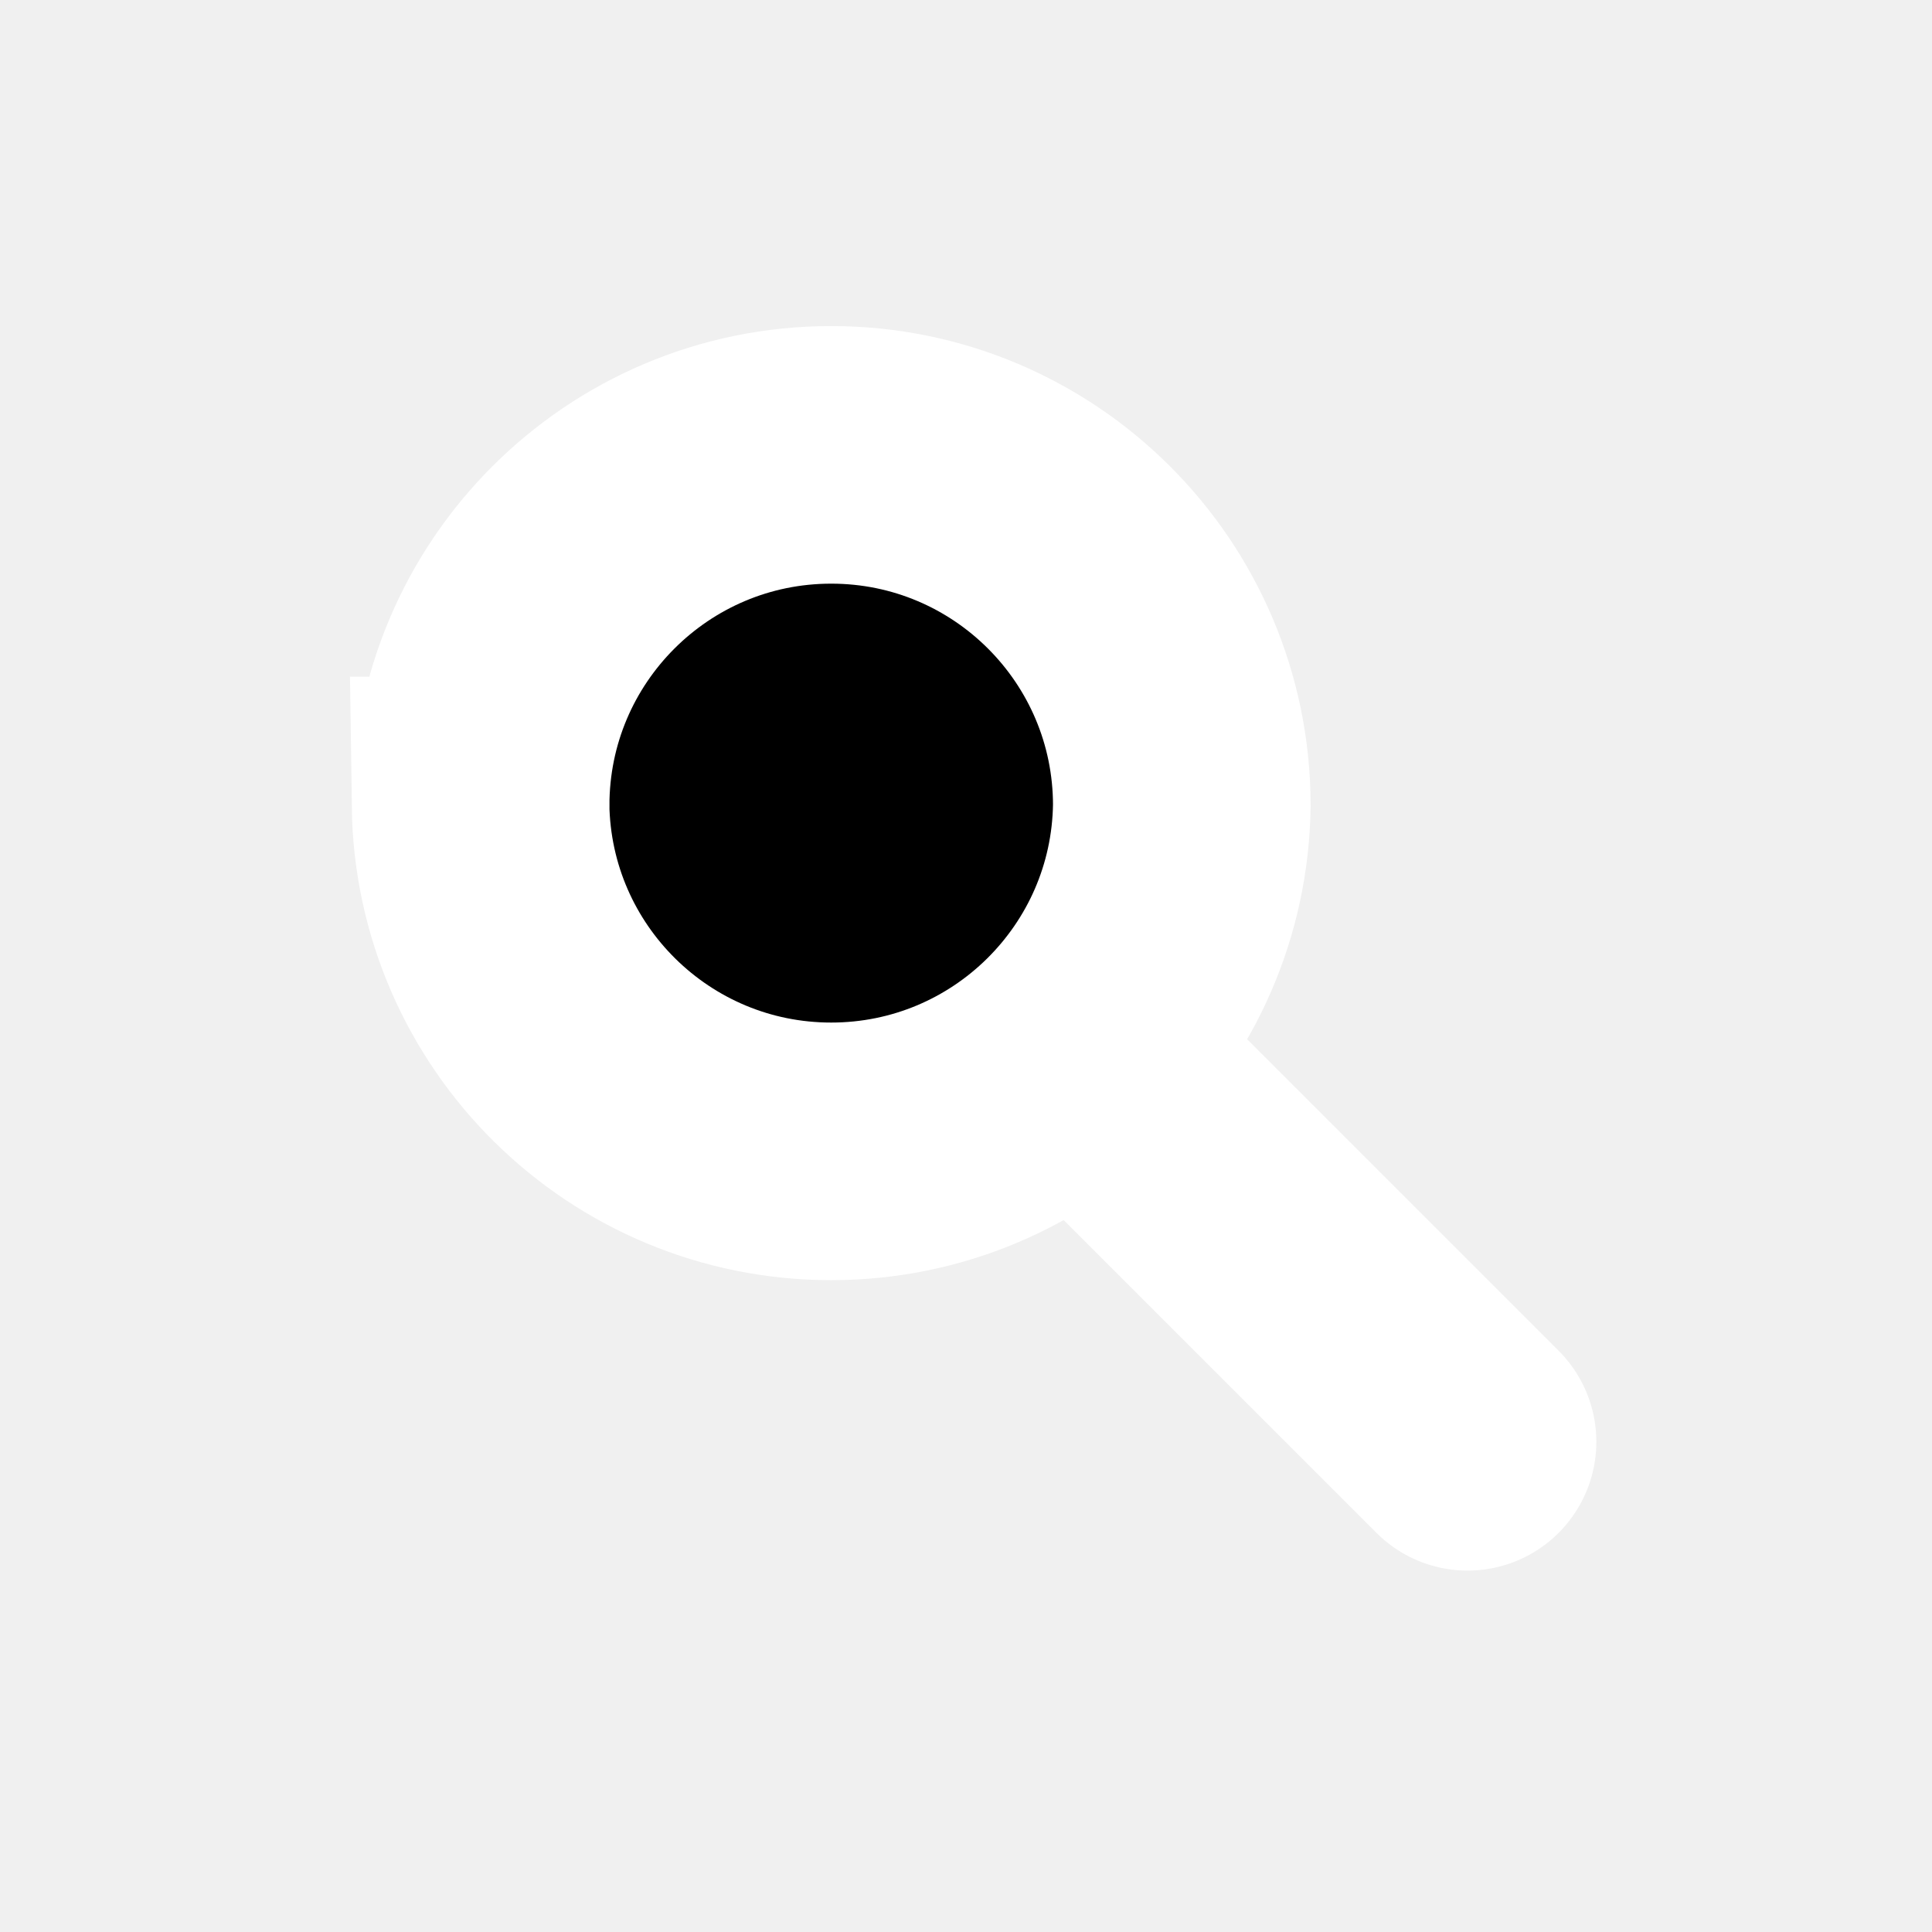
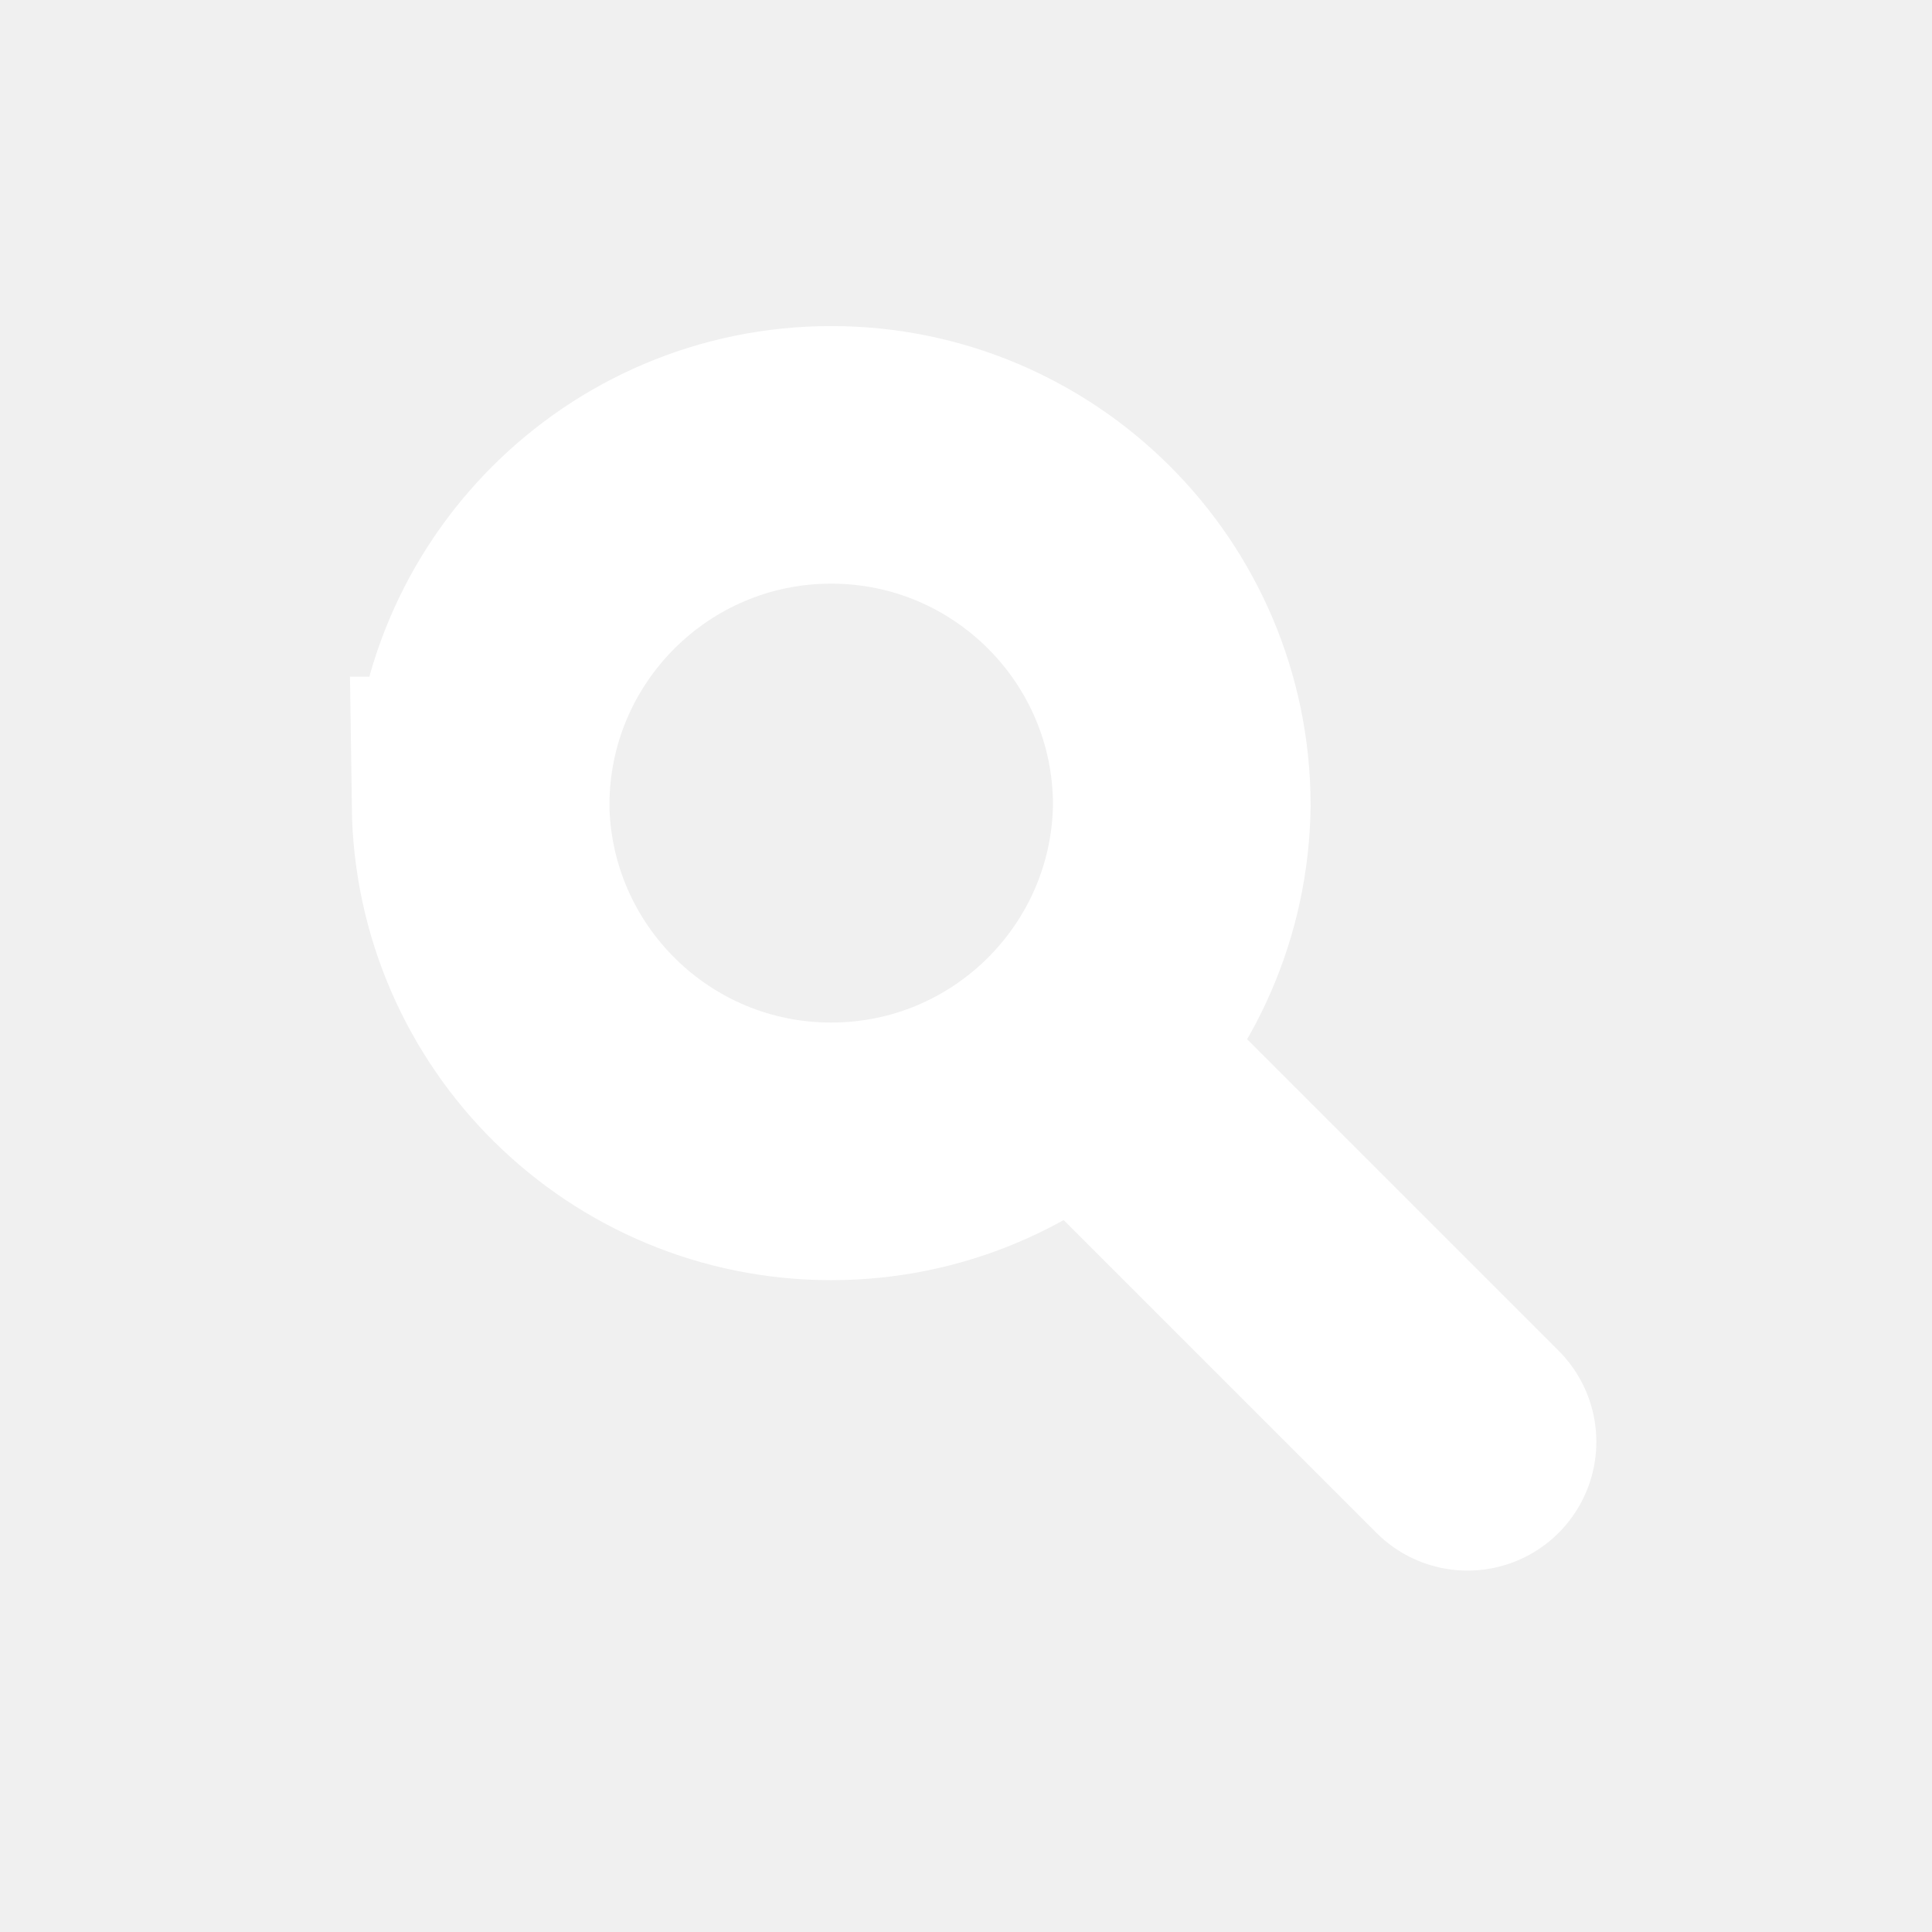
<svg xmlns="http://www.w3.org/2000/svg" width="30" height="30" viewBox="4 4 30 30">
-   <g stroke="#fff" stroke-width="4">
+   <g fill="none" stroke="#fff" stroke-width="4">
    <path d="m26.788 26.388-5.86-5.86" stroke-linecap="round" />
    <path d="M11.463 16.507a5.444 5.444 0 1 1 10.888 0 5.445 5.445 0 0 1-10.889 0z" />
  </g>
</svg>
